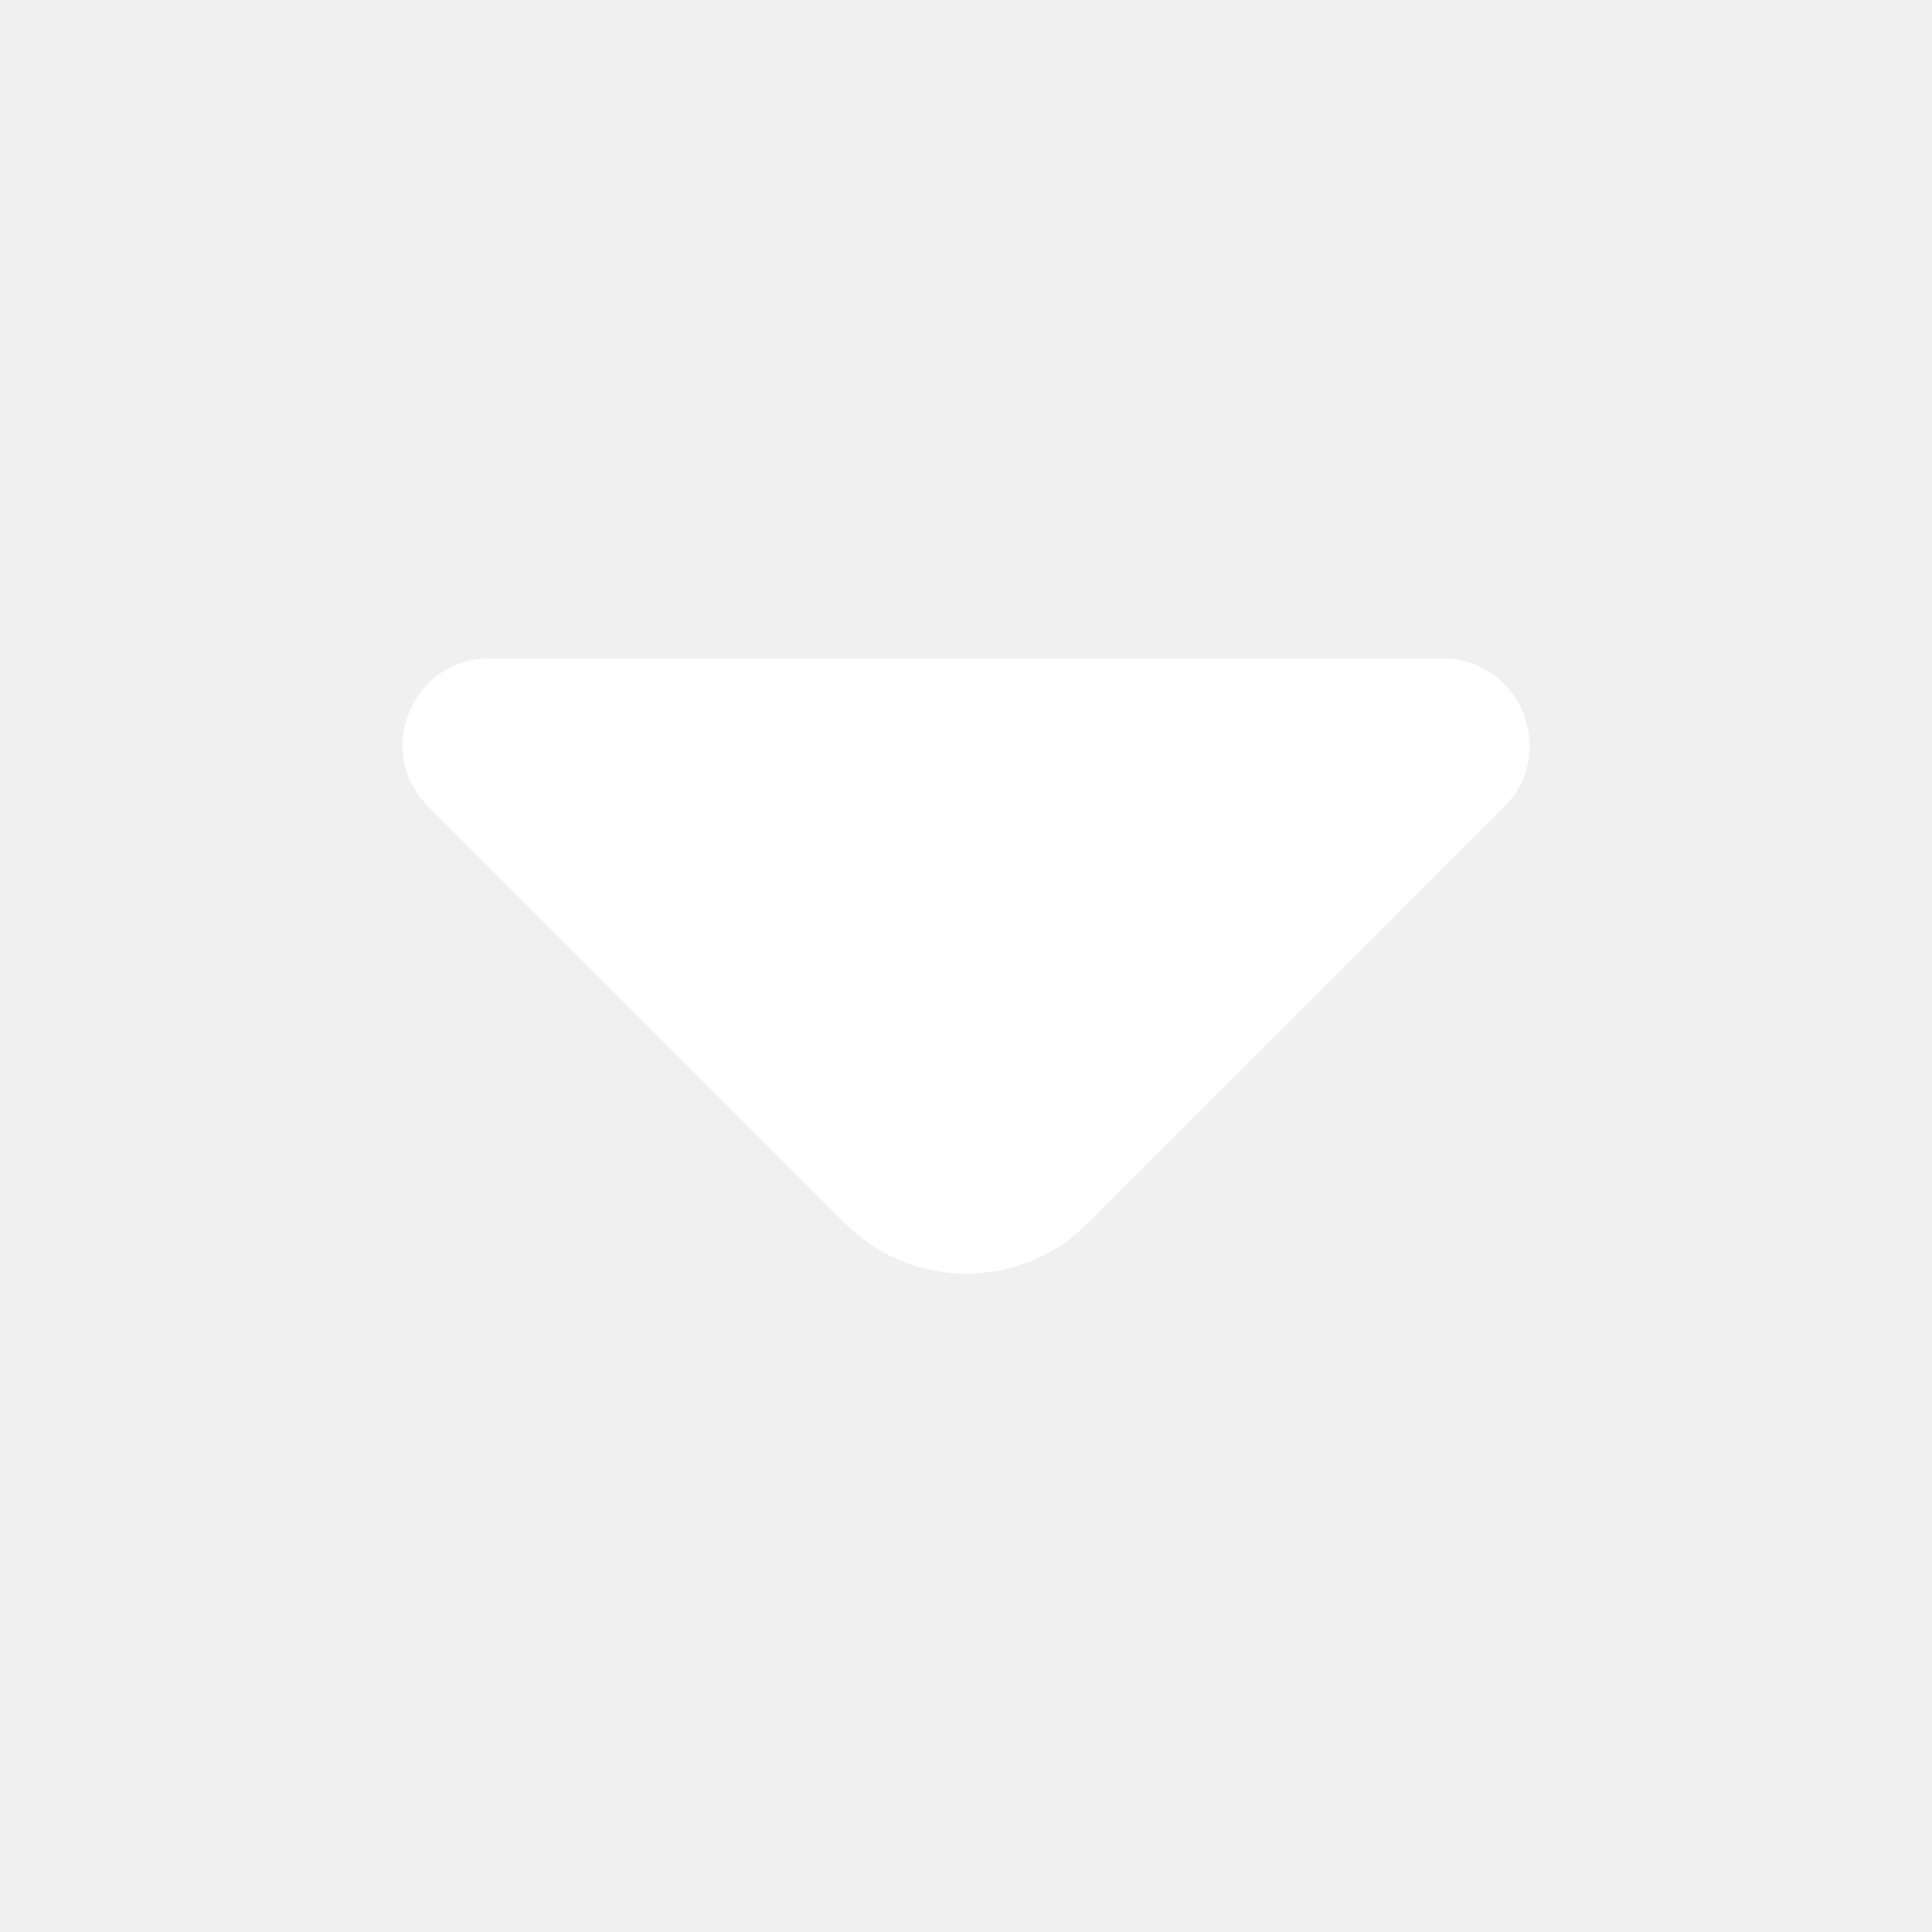
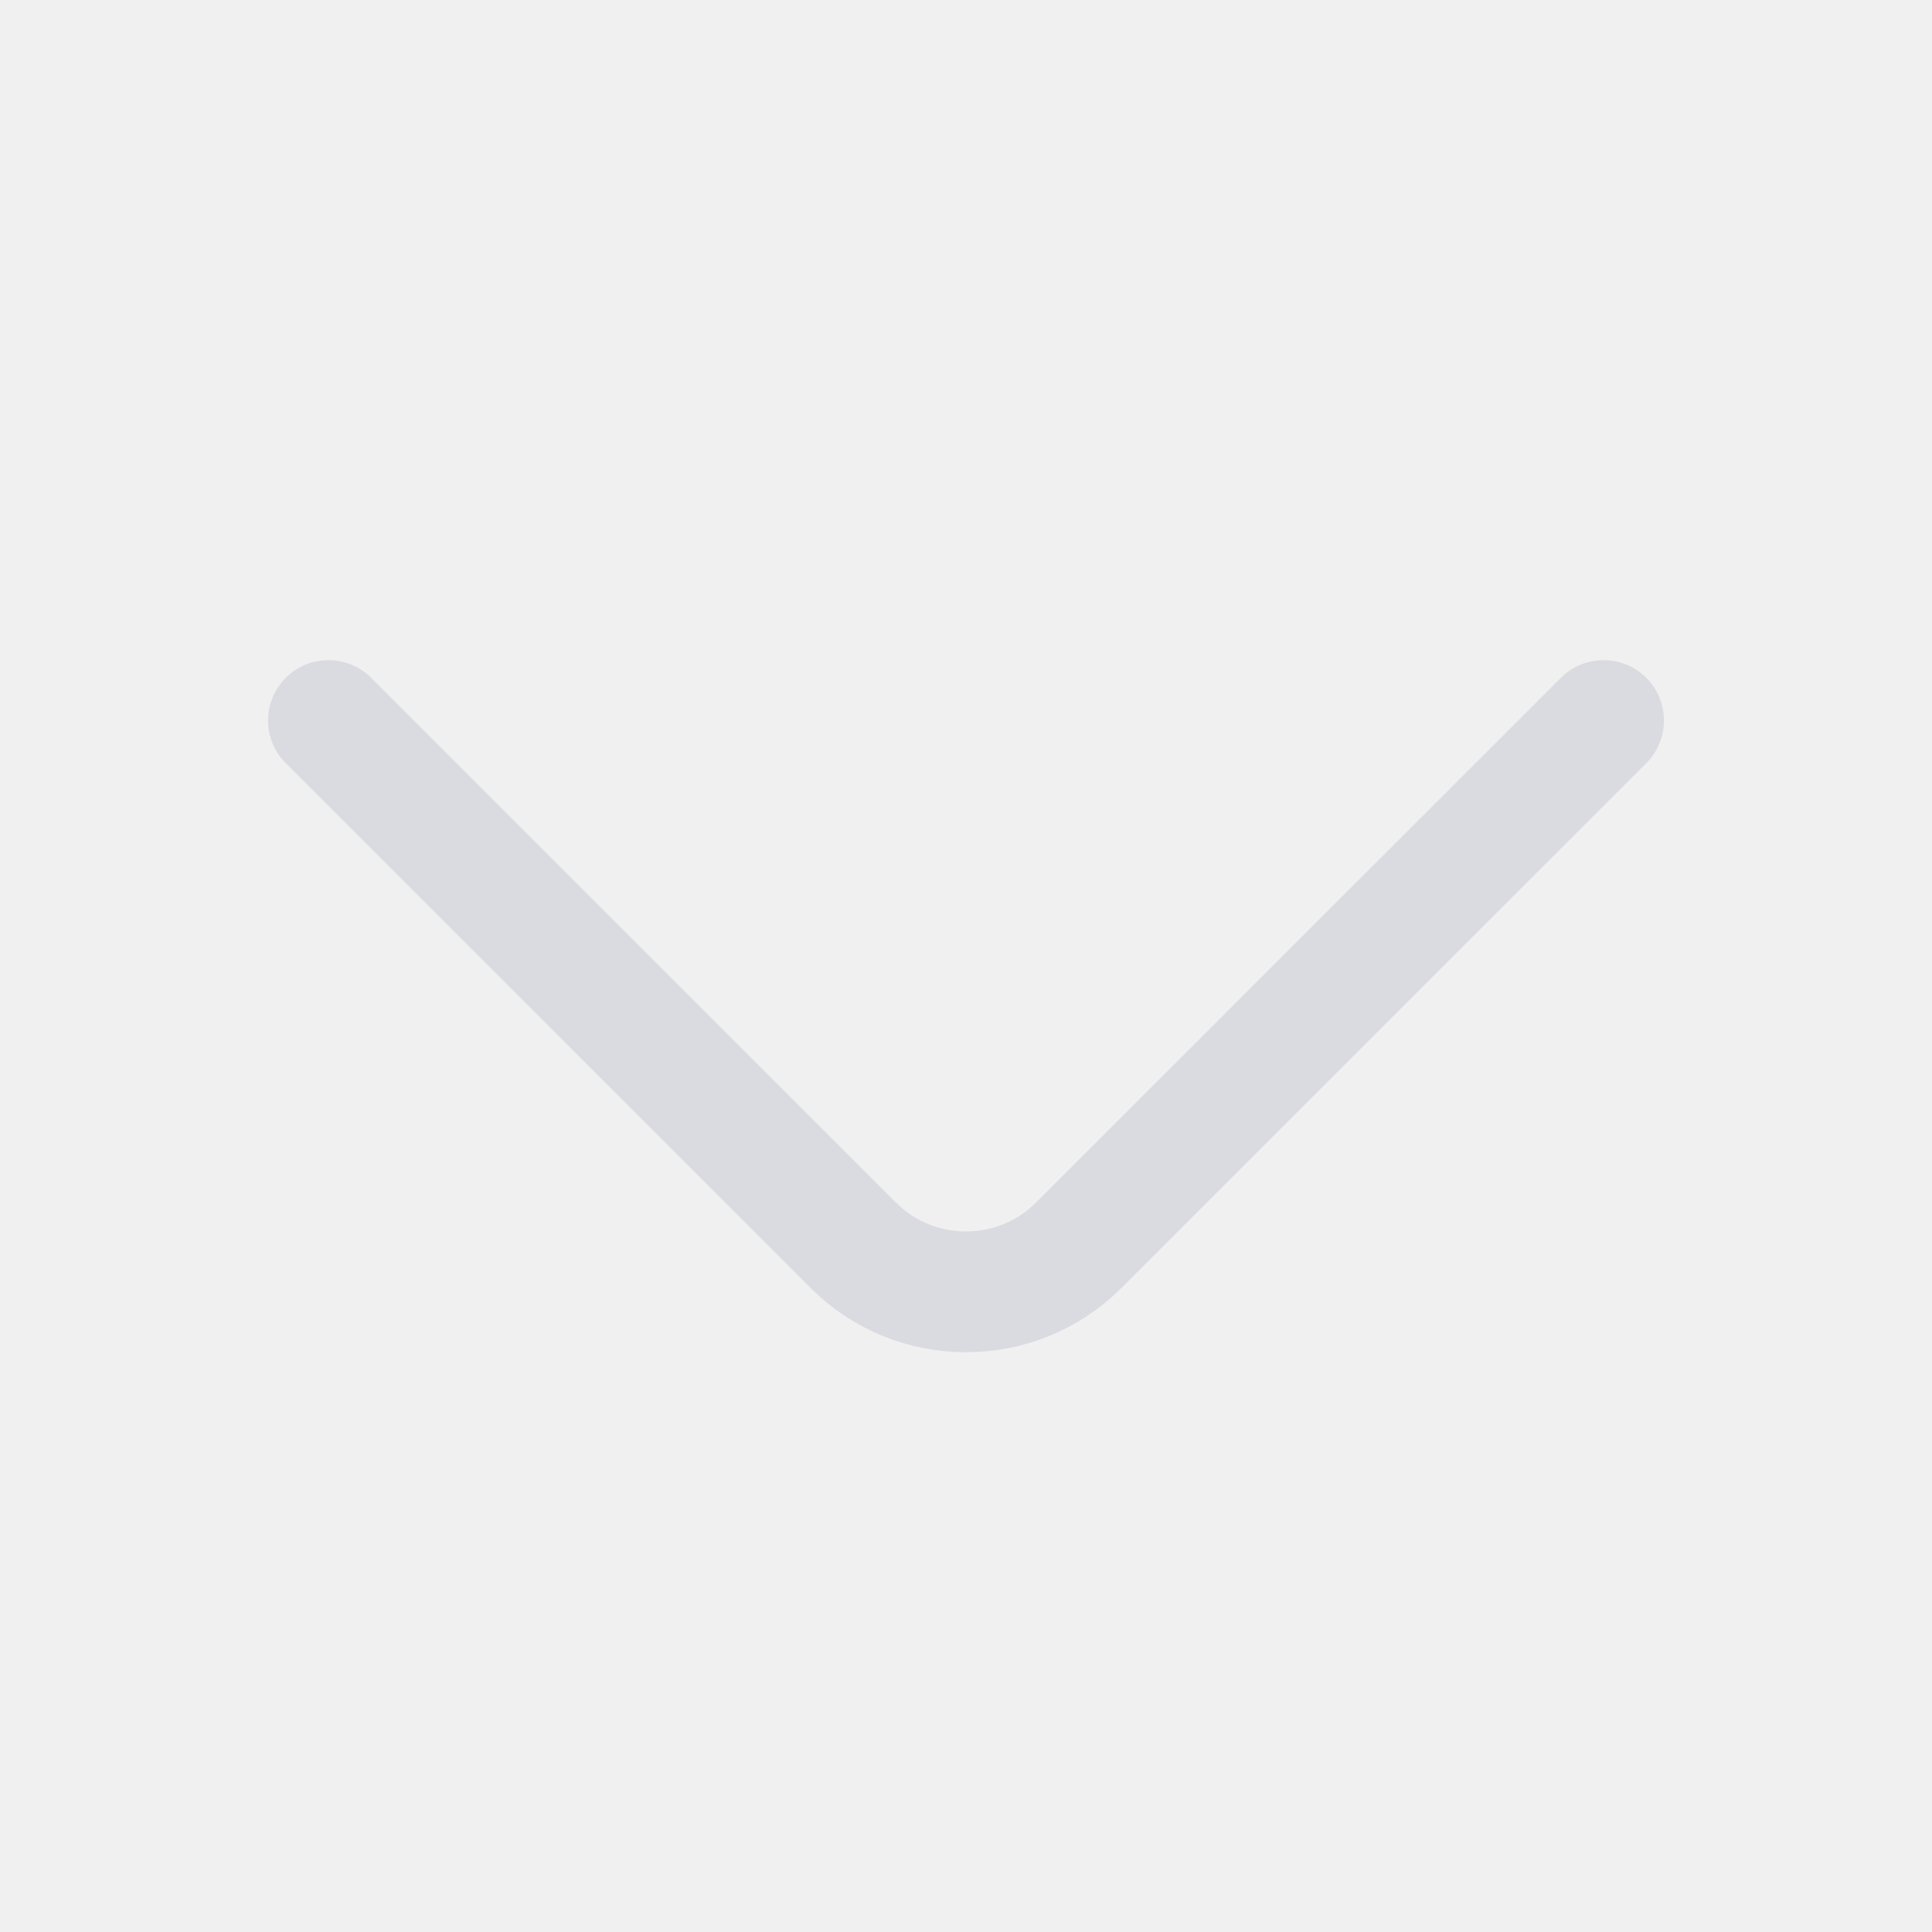
- <svg xmlns="http://www.w3.org/2000/svg" width="10" height="10" viewBox="0 0 10 10" fill="none">
-   <path d="M7.467 3.408H4.871H2.533C2.133 3.408 1.933 3.892 2.217 4.175L4.375 6.333C4.721 6.679 5.283 6.679 5.629 6.333L6.45 5.512L7.787 4.175C8.067 3.892 7.867 3.408 7.467 3.408Z" fill="white" />
+ <svg xmlns="http://www.w3.org/2000/svg" width="16" height="16" viewBox="0 0 16 16" fill="none">
+   <path d="M13.28 5.967L8.933 10.313C8.42 10.827 7.58 10.827 7.067 10.313L2.72 5.967" stroke="#DADAE1" stroke-miterlimit="10" stroke-linecap="round" stroke-linejoin="round" />
</svg>
